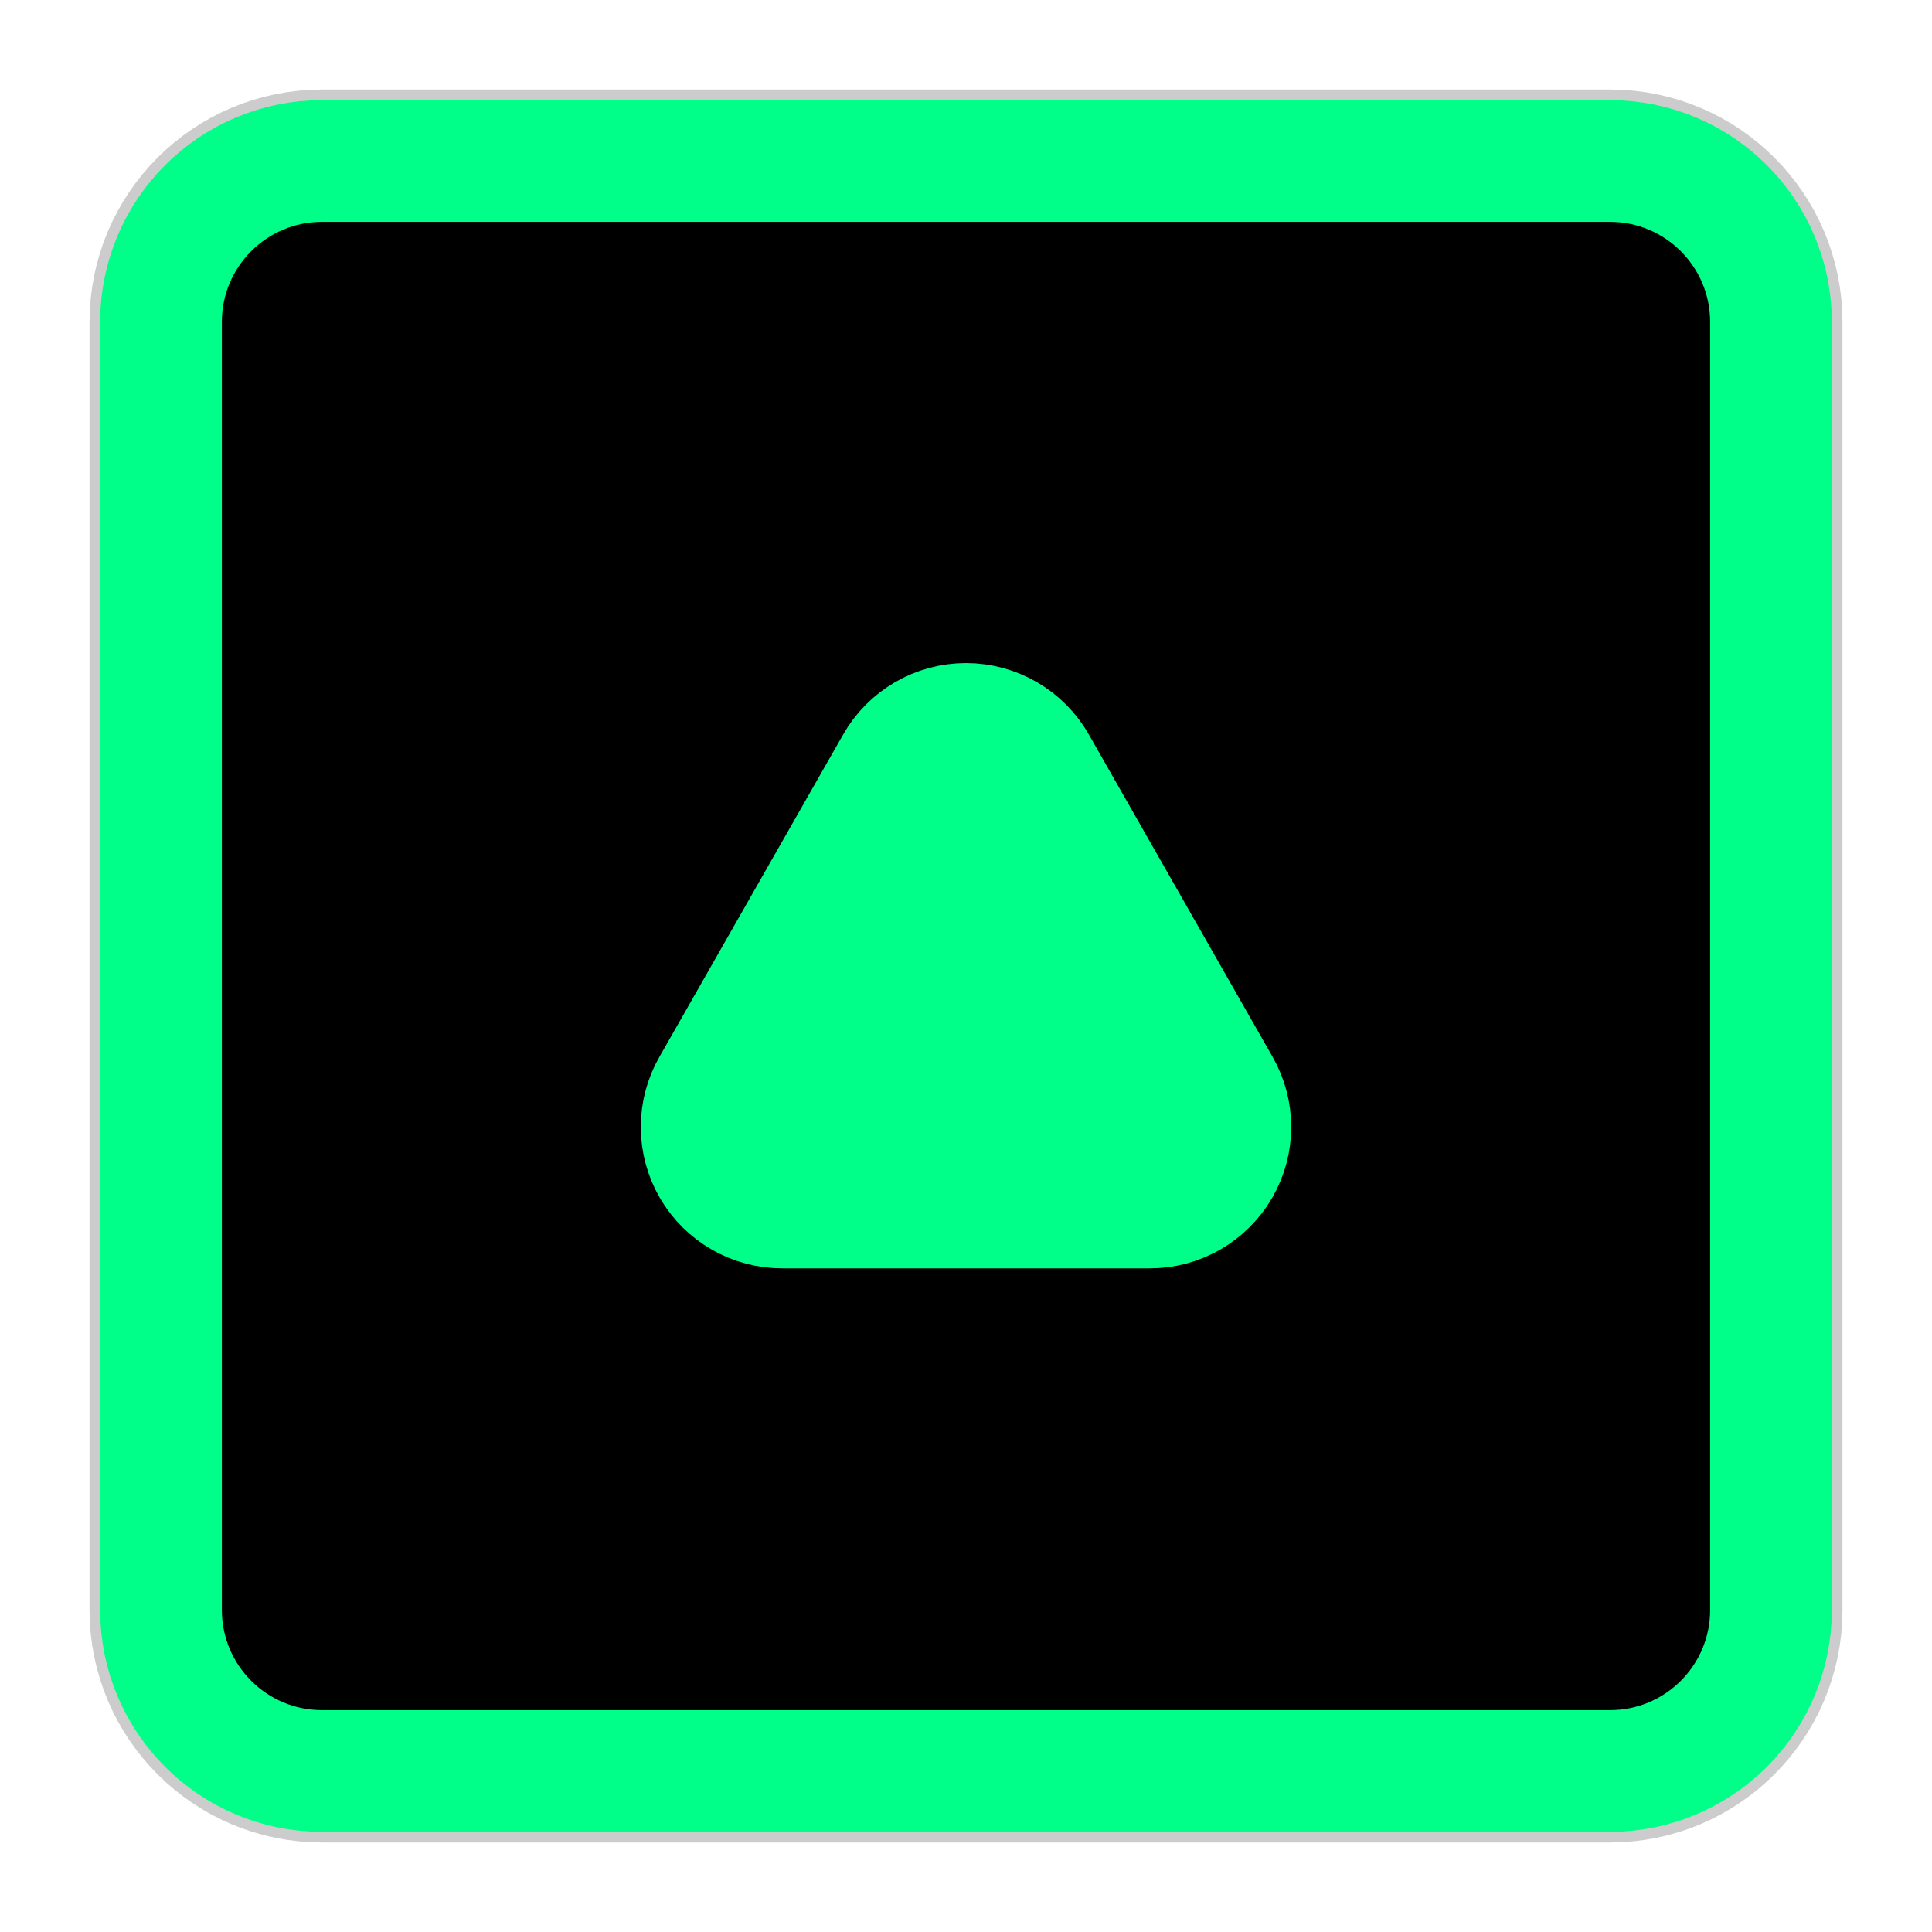
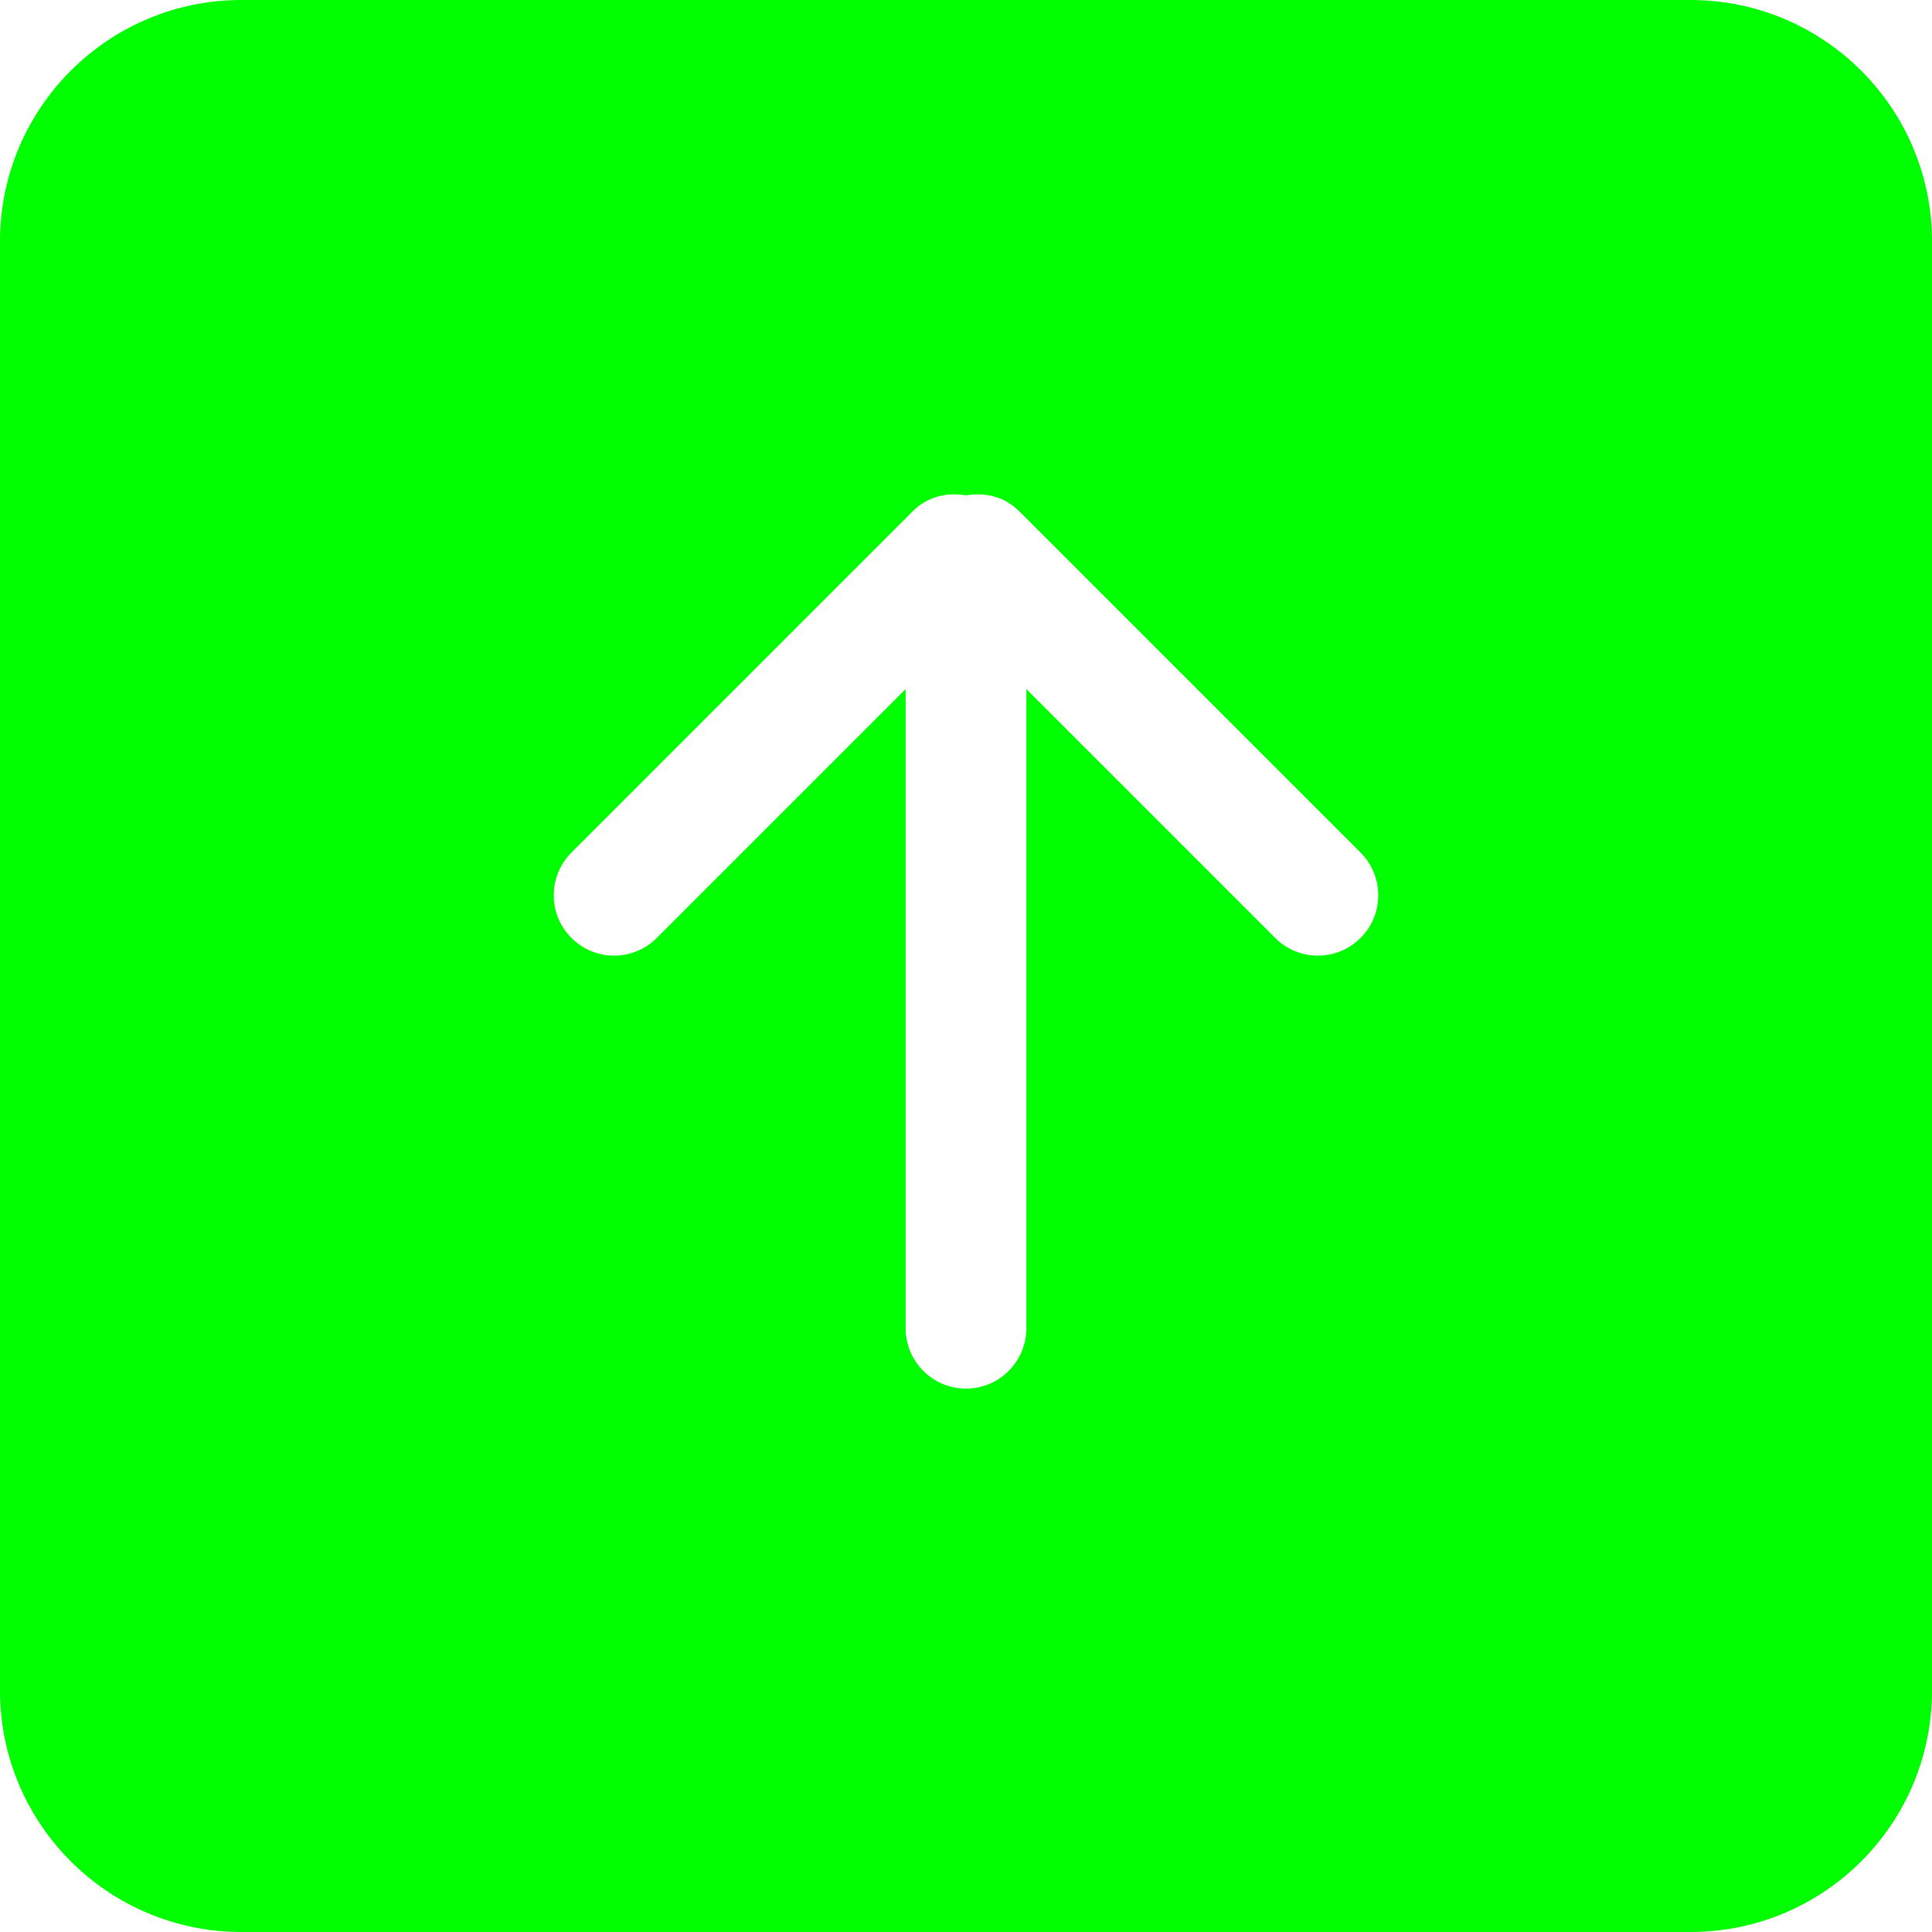
- <svg xmlns="http://www.w3.org/2000/svg" fill="#00ff88" width="800px" height="800px" viewBox="0 0 24.00 24.00" id="up-square-3" data-name="Flat Color" class="icon flat-color" stroke="#00ff88" stroke-width="1.512">
+ <svg xmlns="http://www.w3.org/2000/svg" width="800px" height="800px" viewBox="0 0 32 32" version="1.1" fill="#00ff00">
  <g id="SVGRepo_bgCarrier" stroke-width="0" />
-   <g id="SVGRepo_tracerCarrier" stroke-linecap="round" stroke-linejoin="round" stroke="#CCCCCC" stroke-width="1.776">
-     <rect id="primary" x="2" y="2" width="20" height="20" rx="2" style="fill: #000000;" />
-     <path id="secondary" d="M9.72,15h4.56a1,1,0,0,0,.87-1.5l-2.28-4a1,1,0,0,0-1.74,0l-2.28,4A1,1,0,0,0,9.72,15Z" style="fill: #00ff88;" />
-   </g>
+   <g id="SVGRepo_tracerCarrier" stroke-linecap="round" stroke-linejoin="round" />
  <g id="SVGRepo_iconCarrier">
-     <rect id="primary" x="2" y="2" width="20" height="20" rx="2" style="fill: #000000;" />
-     <path id="secondary" d="M9.72,15h4.56a1,1,0,0,0,.87-1.5l-2.28-4a1,1,0,0,0-1.74,0l-2.28,4A1,1,0,0,0,9.72,15Z" style="fill: #00ff88;" />
+     <defs> </defs>
+     <g id="Page-1" stroke="none" stroke-width="1" fill="none" fill-rule="evenodd">
+       <g id="Icon-Set-Filled" transform="translate(-518, -985)" fill="#00ff00">
+         <path d="M540.535,1000.535 C540.145,1000.926 539.512,1000.926 539.121,1000.535 L535,996.414 L535,1007 C535,1007.55 534.552,1008 534,1008 C533.447,1008 533,1007.55 533,1007 L533,996.414 L528.879,1000.535 C528.488,1000.926 527.854,1000.926 527.465,1000.535 C527.074,1000.146 527.074,999.512 527.465,999.121 L533.121,993.465 C533.361,993.225 533.689,993.15 534,993.205 C534.311,993.15 534.639,993.225 534.879,993.465 L540.535,999.121 C540.926,999.512 540.926,1000.146 540.535,1000.535 L540.535,1000.535 Z M546,985 L522,985 C519.791,985 518,986.791 518,989 L518,1013 C518,1015.21 519.791,1017 522,1017 L546,1017 C548.209,1017 550,1015.21 550,1013 L550,989 C550,986.791 548.209,985 546,985 L546,985 Z" id="arrow-up-square"> </path>
+       </g>
+     </g>
  </g>
</svg>
